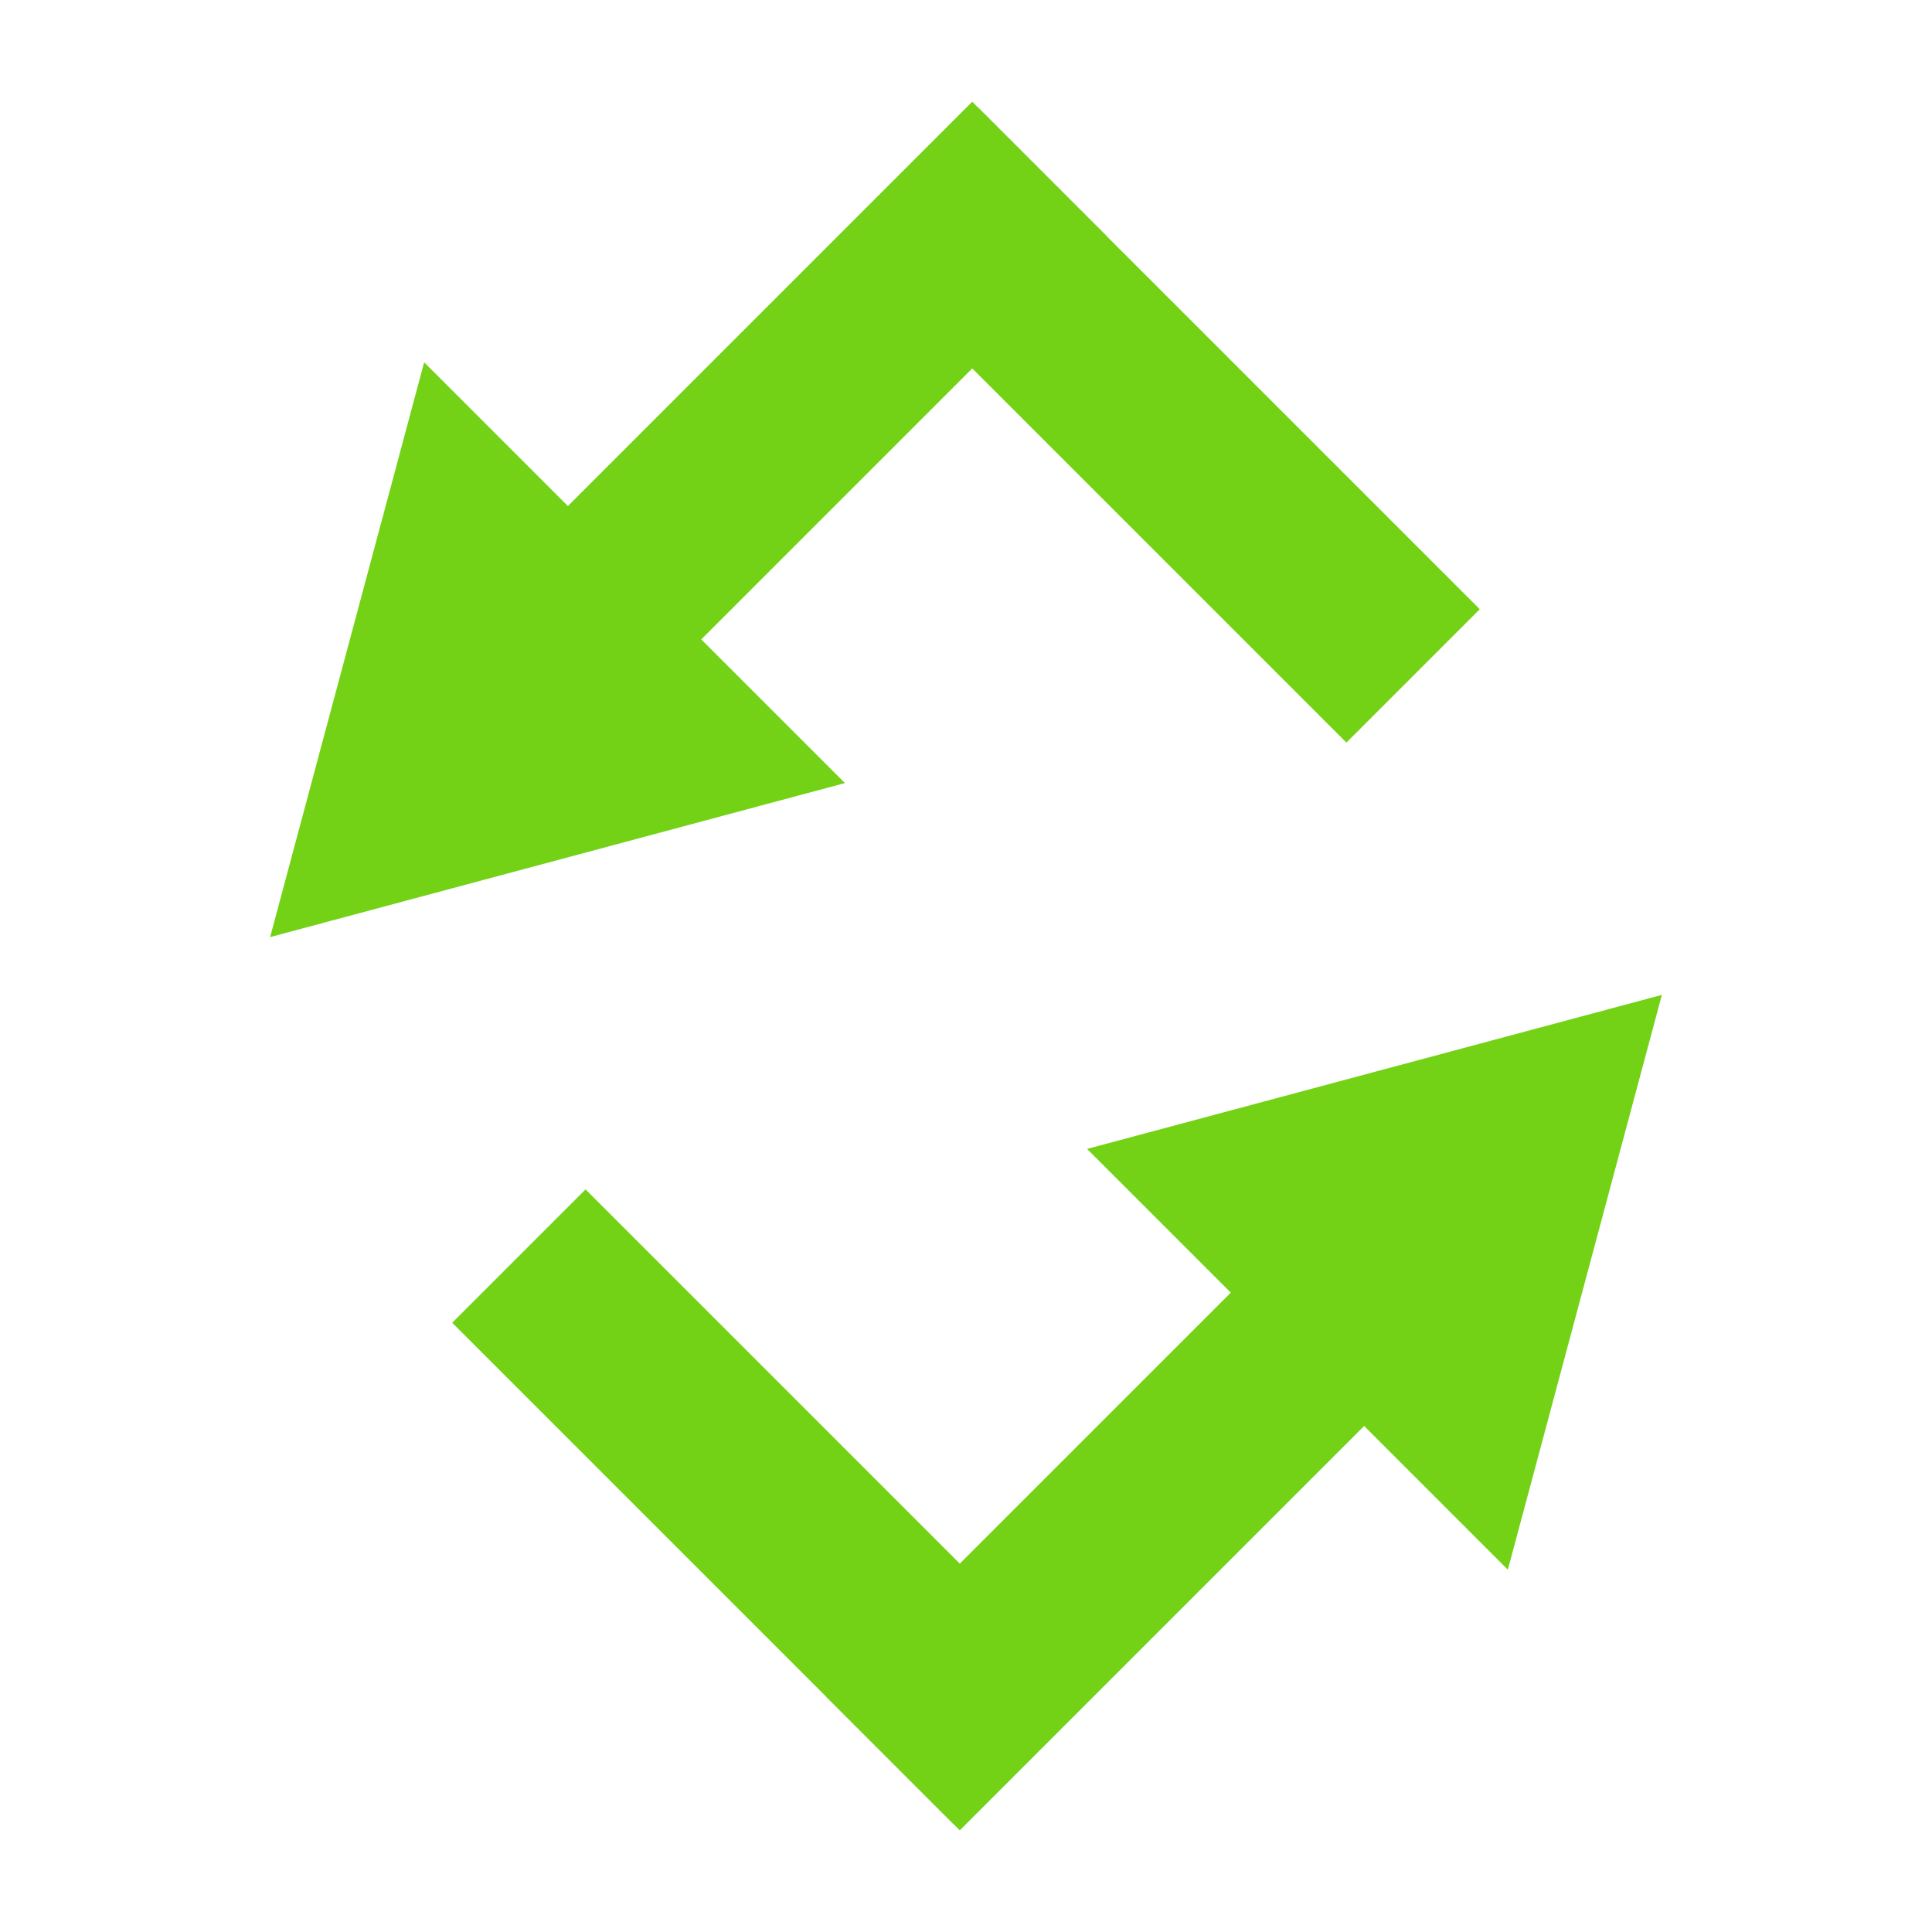
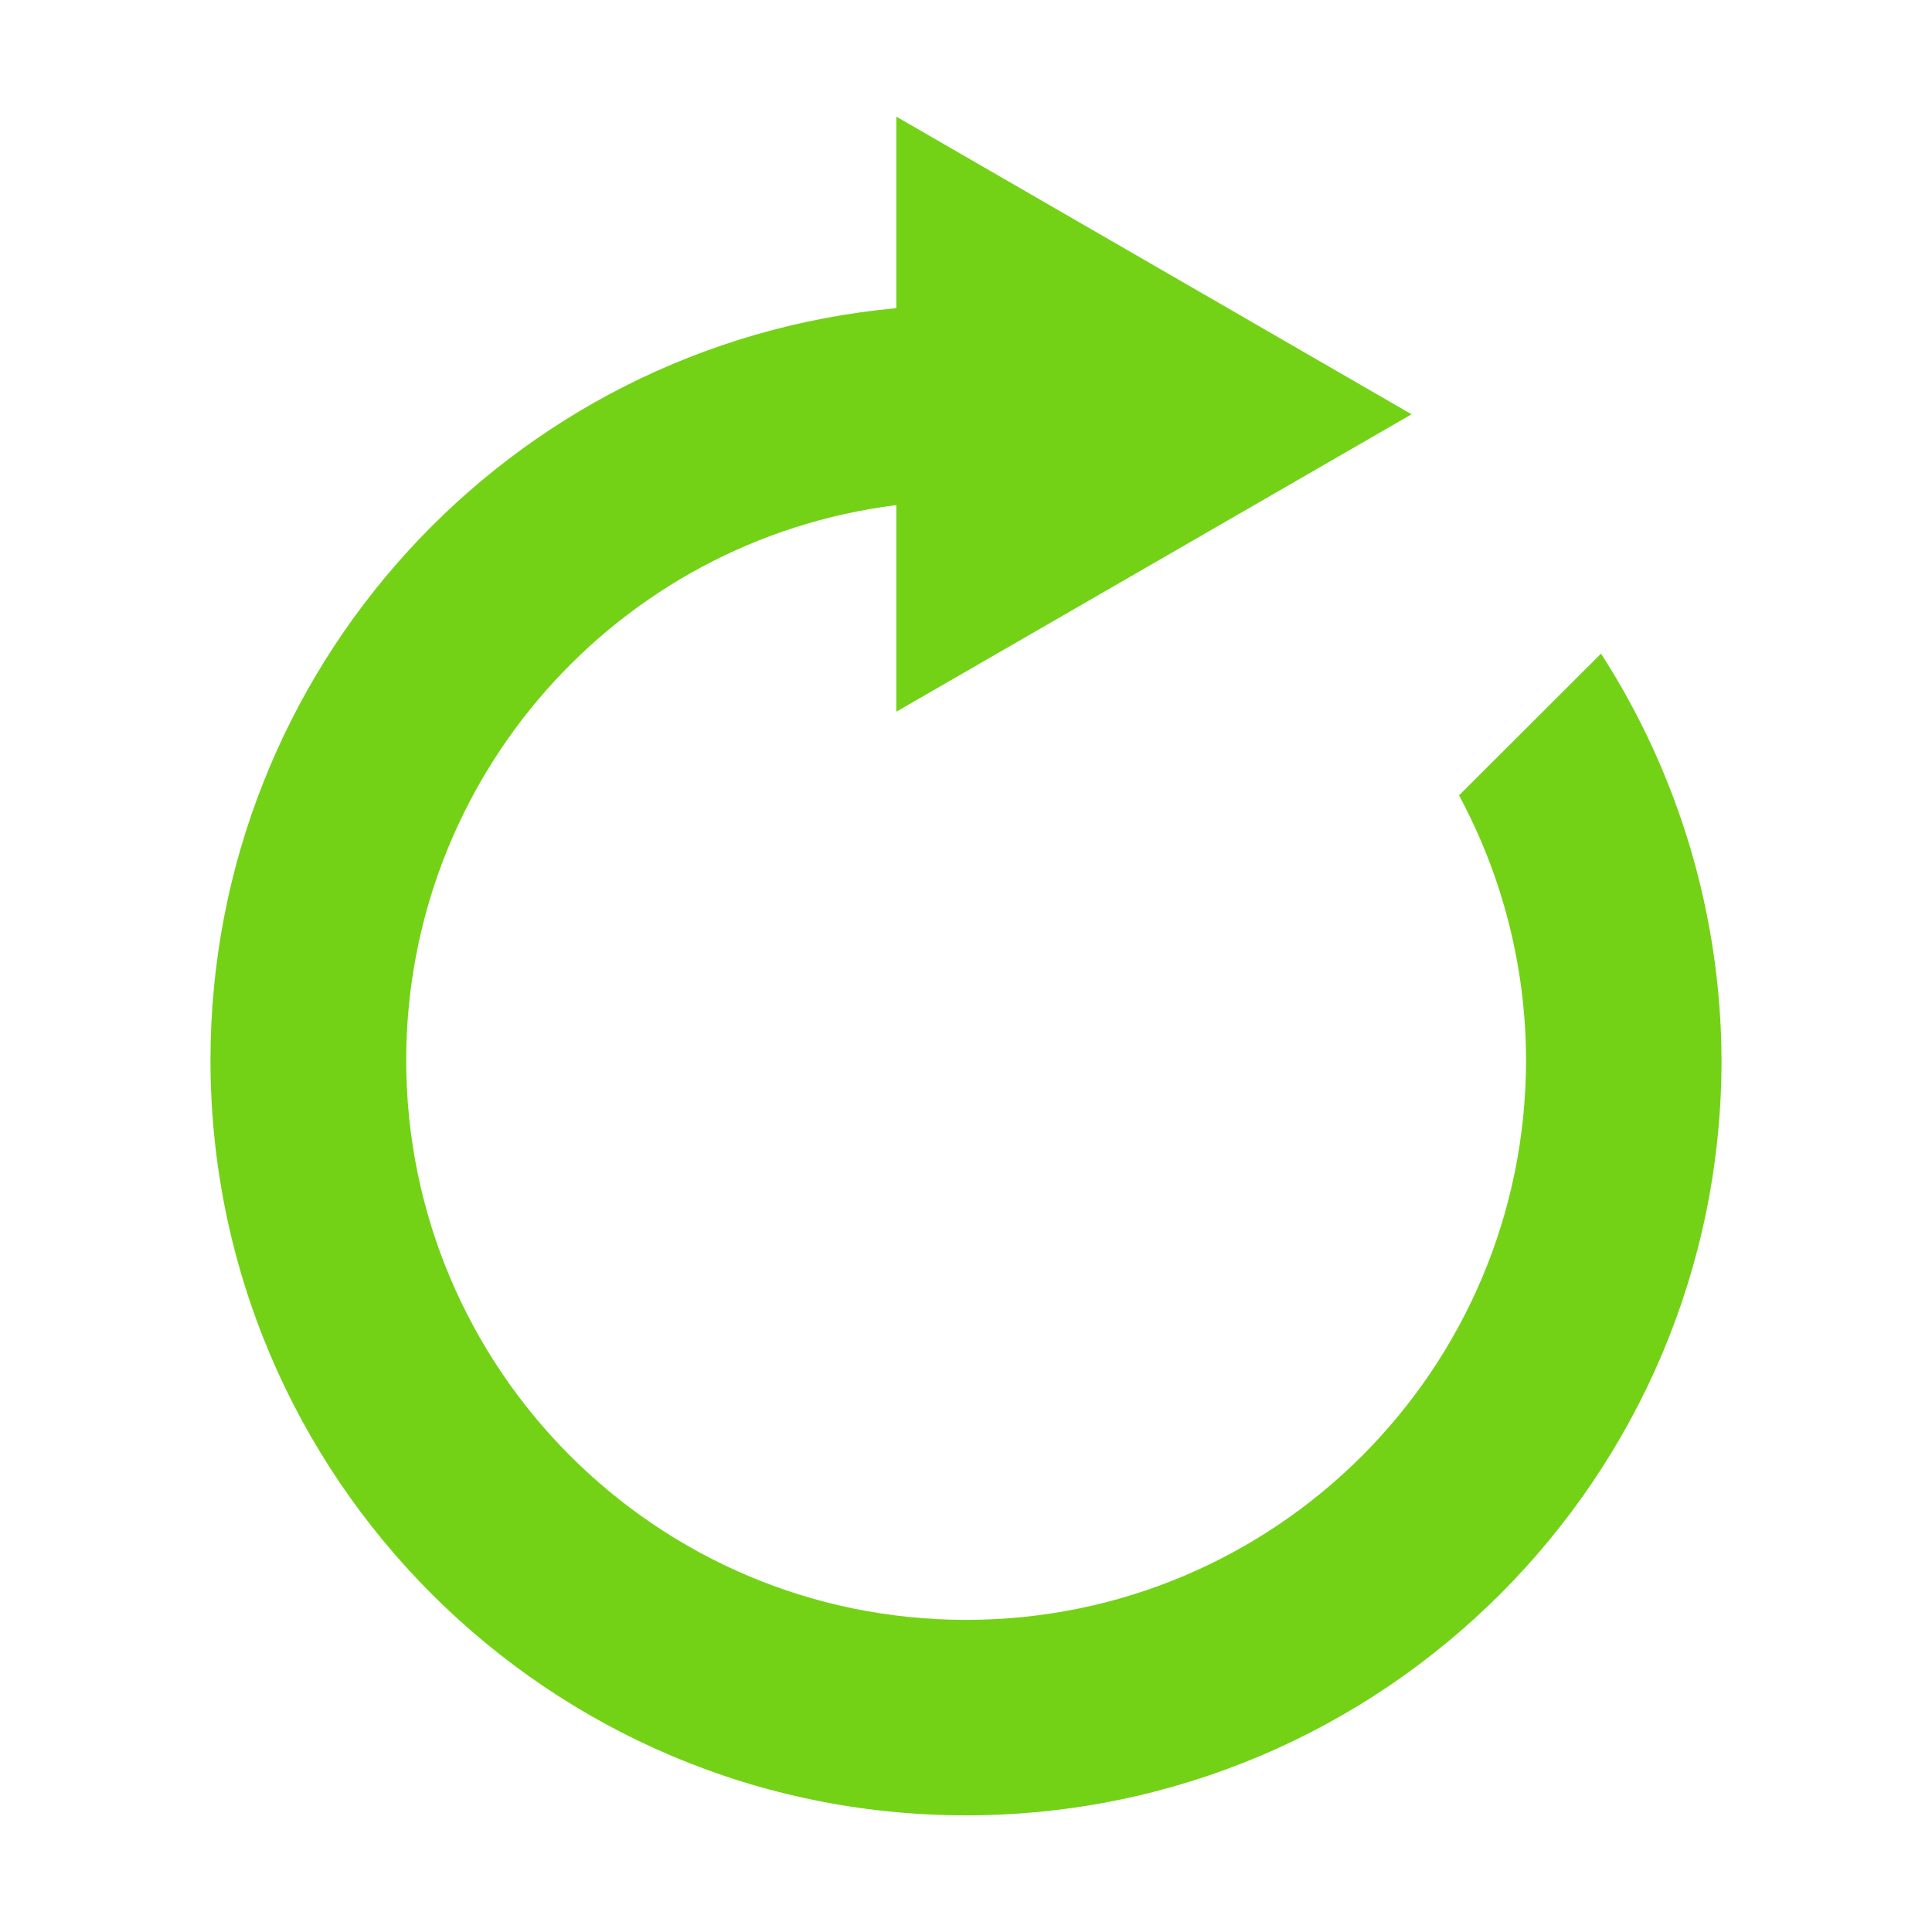
<svg xmlns="http://www.w3.org/2000/svg" version="1" viewBox="0 0 16 16" enable-background="new 0 0 48 48" id="svg12" width="16" height="16">
  <defs id="defs16">
    </defs>
-   <path style="opacity:1;fill:#73d216;fill-opacity:1;fill-rule:nonzero;stroke:none;stroke-width:1.741;stroke-linecap:square;stroke-linejoin:miter;stroke-miterlimit:4;stroke-dasharray:none;stroke-opacity:1;paint-order:markers fill stroke" id="path825" d="M -6.536,6.268 -7.768,4.134 -9,2 l 2.464,0 2.464,-10e-8 -1.232,2.134 z" transform="rotate(45,-3.951352,17.60437)" />
-   <rect style="opacity:1;fill:#73d216;fill-opacity:1;fill-rule:nonzero;stroke:none;stroke-width:0.927;stroke-linecap:square;stroke-linejoin:miter;stroke-miterlimit:4;stroke-dasharray:none;stroke-opacity:1;paint-order:markers fill stroke" id="rect830" width="5.87" height="1.562" x="-0.772" y="6.289" transform="rotate(-45)" />
-   <rect y="3.536" x="-12.233" height="1.562" width="5.87" id="rect836" style="opacity:1;fill:#73d216;fill-opacity:1;fill-rule:nonzero;stroke:none;stroke-width:0.927;stroke-linecap:square;stroke-linejoin:miter;stroke-miterlimit:4;stroke-dasharray:none;stroke-opacity:1;paint-order:markers fill stroke" transform="rotate(-135)" />
-   <path transform="rotate(-135,4.021738,3.049588)" d="M -6.536,6.268 -7.768,4.134 -9,2 l 2.464,0 2.464,-10e-8 -1.232,2.134 z" id="path838" style="opacity:1;fill:#73d216;fill-opacity:1;fill-rule:nonzero;stroke:none;stroke-width:1.741;stroke-linecap:square;stroke-linejoin:miter;stroke-miterlimit:4;stroke-dasharray:none;stroke-opacity:1;paint-order:markers fill stroke" />
-   <rect transform="rotate(135)" y="-16.339" x="-0.772" height="1.562" width="5.87" id="rect840" style="opacity:1;fill:#73d216;fill-opacity:1;fill-rule:nonzero;stroke:none;stroke-width:0.927;stroke-linecap:square;stroke-linejoin:miter;stroke-miterlimit:4;stroke-dasharray:none;stroke-opacity:1;paint-order:markers fill stroke" />
-   <rect transform="rotate(45)" style="opacity:1;fill:#73d216;fill-opacity:1;fill-rule:nonzero;stroke:none;stroke-width:0.927;stroke-linecap:square;stroke-linejoin:miter;stroke-miterlimit:4;stroke-dasharray:none;stroke-opacity:1;paint-order:markers fill stroke" id="rect842" width="5.87" height="1.562" x="10.394" y="3.536" />
+   <path style="opacity:1;fill:#73d216;fill-opacity:1;fill-rule:nonzero;stroke:none;stroke-width:1.741;stroke-linecap:square;stroke-linejoin:miter;stroke-miterlimit:4;stroke-dasharray:none;stroke-opacity:1;paint-order:markers fill stroke" d="M 7.423,0.966 V 2.552 A 6.257,6.257 0 0 0 1.743,8.778 6.257,6.257 0 0 0 8.001,15.034 6.257,6.257 0 0 0 14.257,8.778 6.257,6.257 0 0 0 13.259,5.413 L 12.083,6.587 A 4.637,4.637 0 0 1 12.638,8.778 4.637,4.637 0 0 1 8.001,13.415 4.637,4.637 0 0 1 3.364,8.778 4.637,4.637 0 0 1 7.423,4.183 V 4.212 5.894 L 9.556,4.663 11.69,3.431 9.556,2.198 Z" id="path838" />
</svg>
